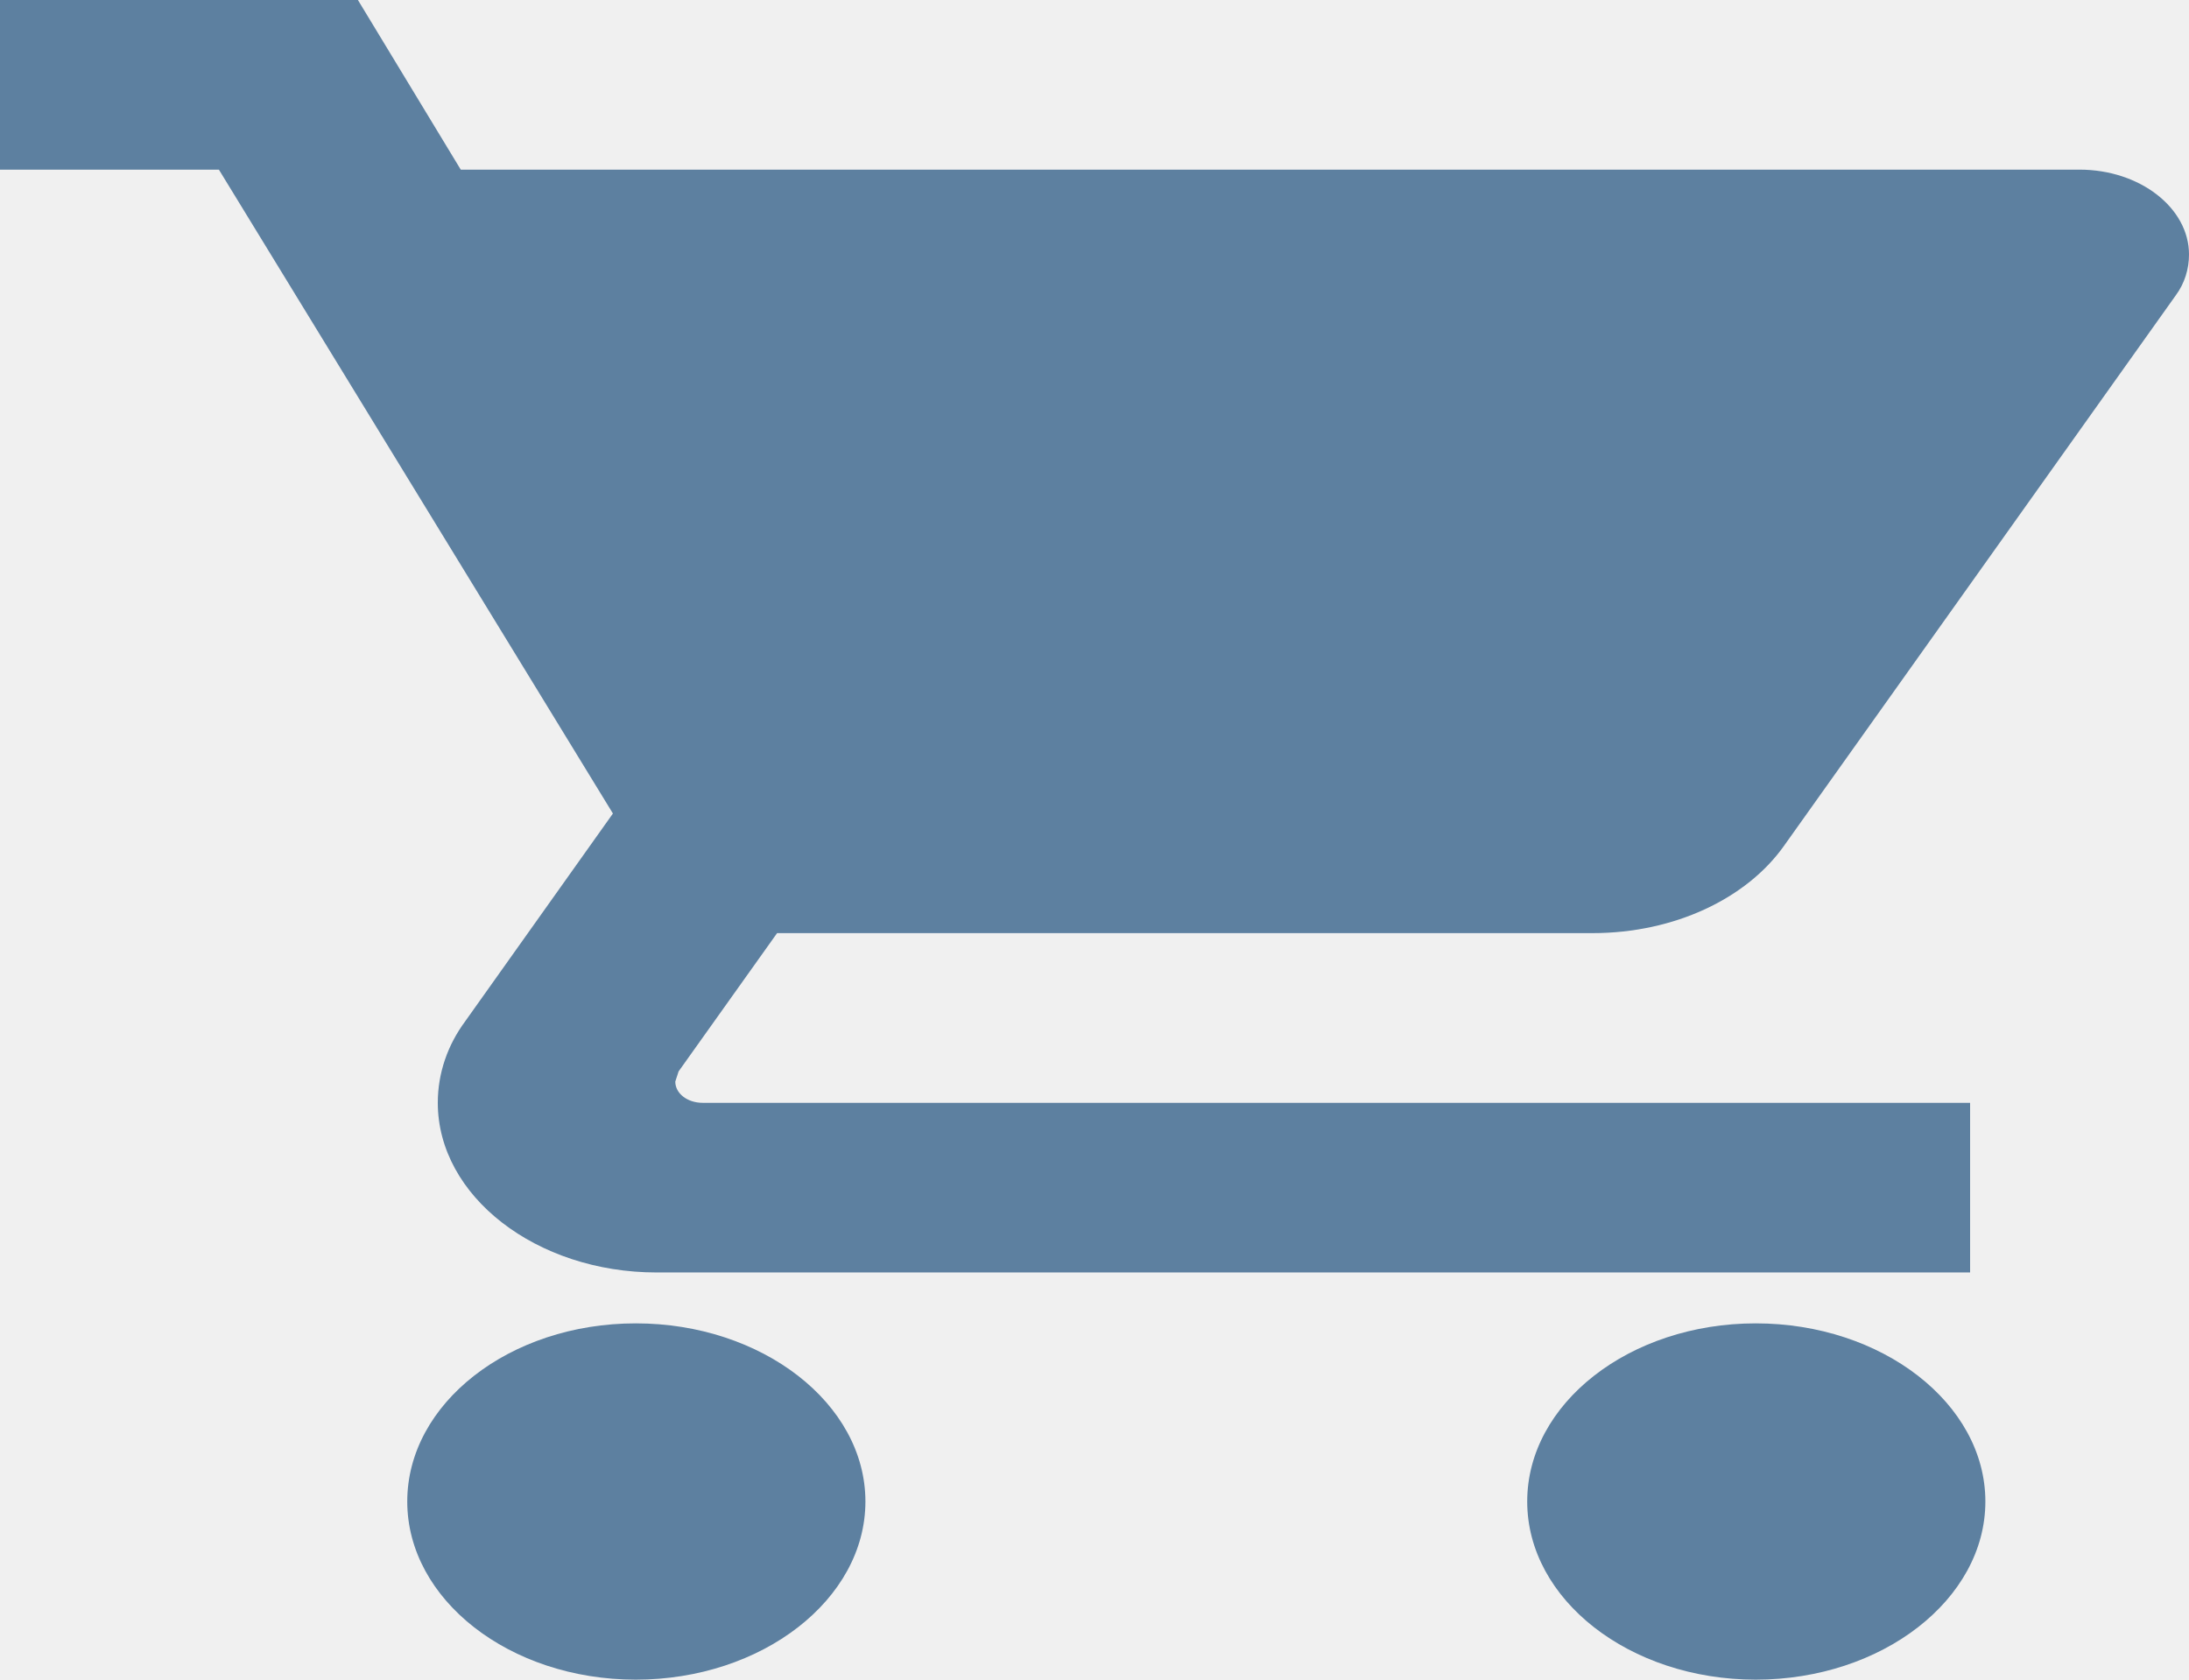
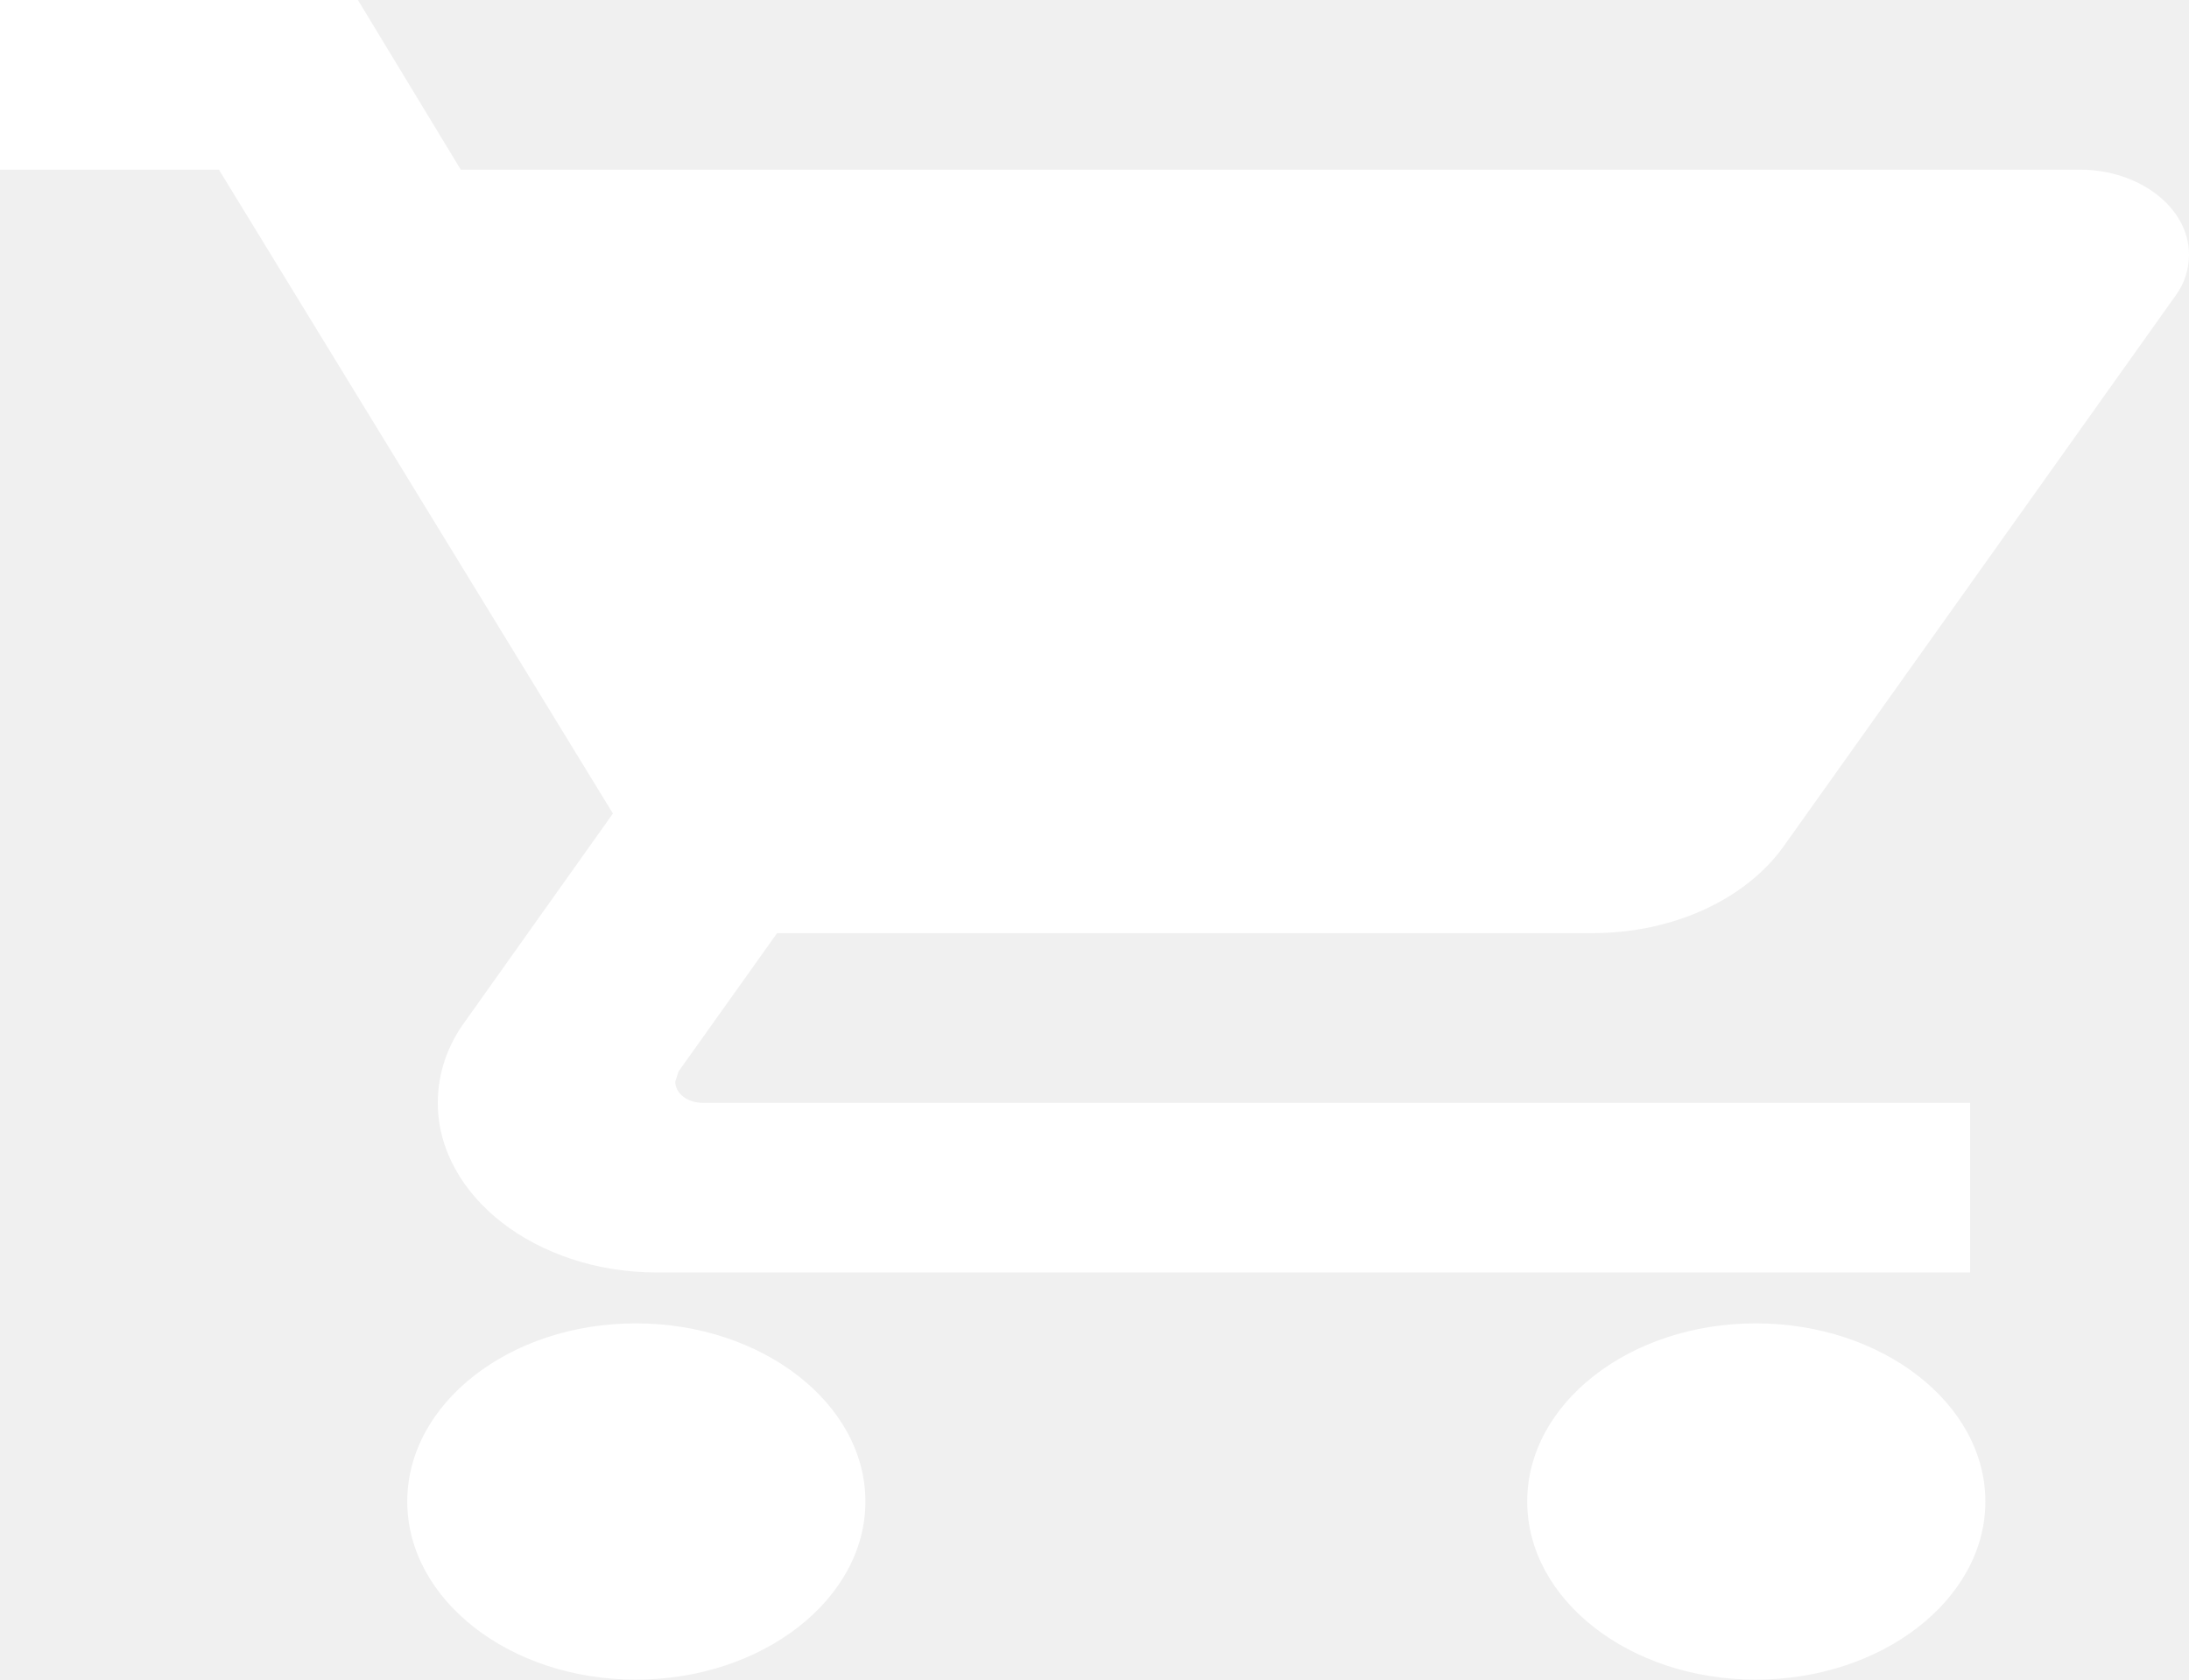
- <svg xmlns="http://www.w3.org/2000/svg" width="43" height="33" viewBox="0 0 43 33">
-   <path fill="#5D80A0" fill-rule="evenodd" d="M12.489 26C10.008 26 8 27.575 8 29.5s2.008 3.5 4.489 3.5C14.969 33 17 31.425 17 29.5S14.97 26 12.489 26zM0 0v3.333h4.3l7.74 12.65-2.903 4.084c-.344.466-.537 1.016-.537 1.6C8.6 23.5 10.535 25 12.9 25h25.8v-3.333H13.803c-.301 0-.538-.184-.538-.417l.065-.2 1.935-2.717h16.018c1.612 0 3.031-.683 3.762-1.716L42.742 5.8c.172-.233.258-.517.258-.8 0-.917-.967-1.667-2.15-1.667H9.051L7.031 0H0zm34.489 26C32.008 26 30 27.575 30 29.5s2.008 3.5 4.489 3.5C36.969 33 39 31.425 39 29.5S36.97 26 34.489 26z" />
+ <svg xmlns="http://www.w3.org/2000/svg" width="43px" height="33px" viewBox="0 0 43 33" version="1.1">
+   <g id="Page-1" stroke="none" stroke-width="1" fill="none" fill-rule="evenodd">
+     <g id="Artboard" transform="translate(-132, -92)" fill="#FFFFFF">
+       <g id="mask" transform="translate(132, 92)">
+         <path d="M12.489,26 C10.008,26 8,27.575 8,29.5 C8,31.425 10.008,33 12.489,33 C14.969,33 17,31.425 17,29.5 C17,27.575 14.97,26 12.489,26 Z M0,0 L0,3.333 L4.3,3.333 L12.04,15.983 L9.137,20.067 C8.793,20.533 8.6,21.083 8.6,21.667 C8.6,23.5 10.535,25 12.9,25 L38.7,25 L38.7,21.667 L13.803,21.667 C13.502,21.667 13.265,21.483 13.265,21.25 L13.33,21.05 L15.265,18.333 L31.283,18.333 C32.895,18.333 34.314,17.65 35.045,16.617 L42.742,5.8 C42.914,5.567 43,5.283 43,5 C43,4.083 42.033,3.333 40.85,3.333 L9.051,3.333 L7.031,0 L0,0 Z M34.489,26 C32.008,26 30,27.575 30,29.5 C30,31.425 32.008,33 34.489,33 C36.969,33 39,31.425 39,29.5 C39,27.575 36.97,26 34.489,26 Z" id="Shape" />
+       </g>
+     </g>
+   </g>
</svg>
